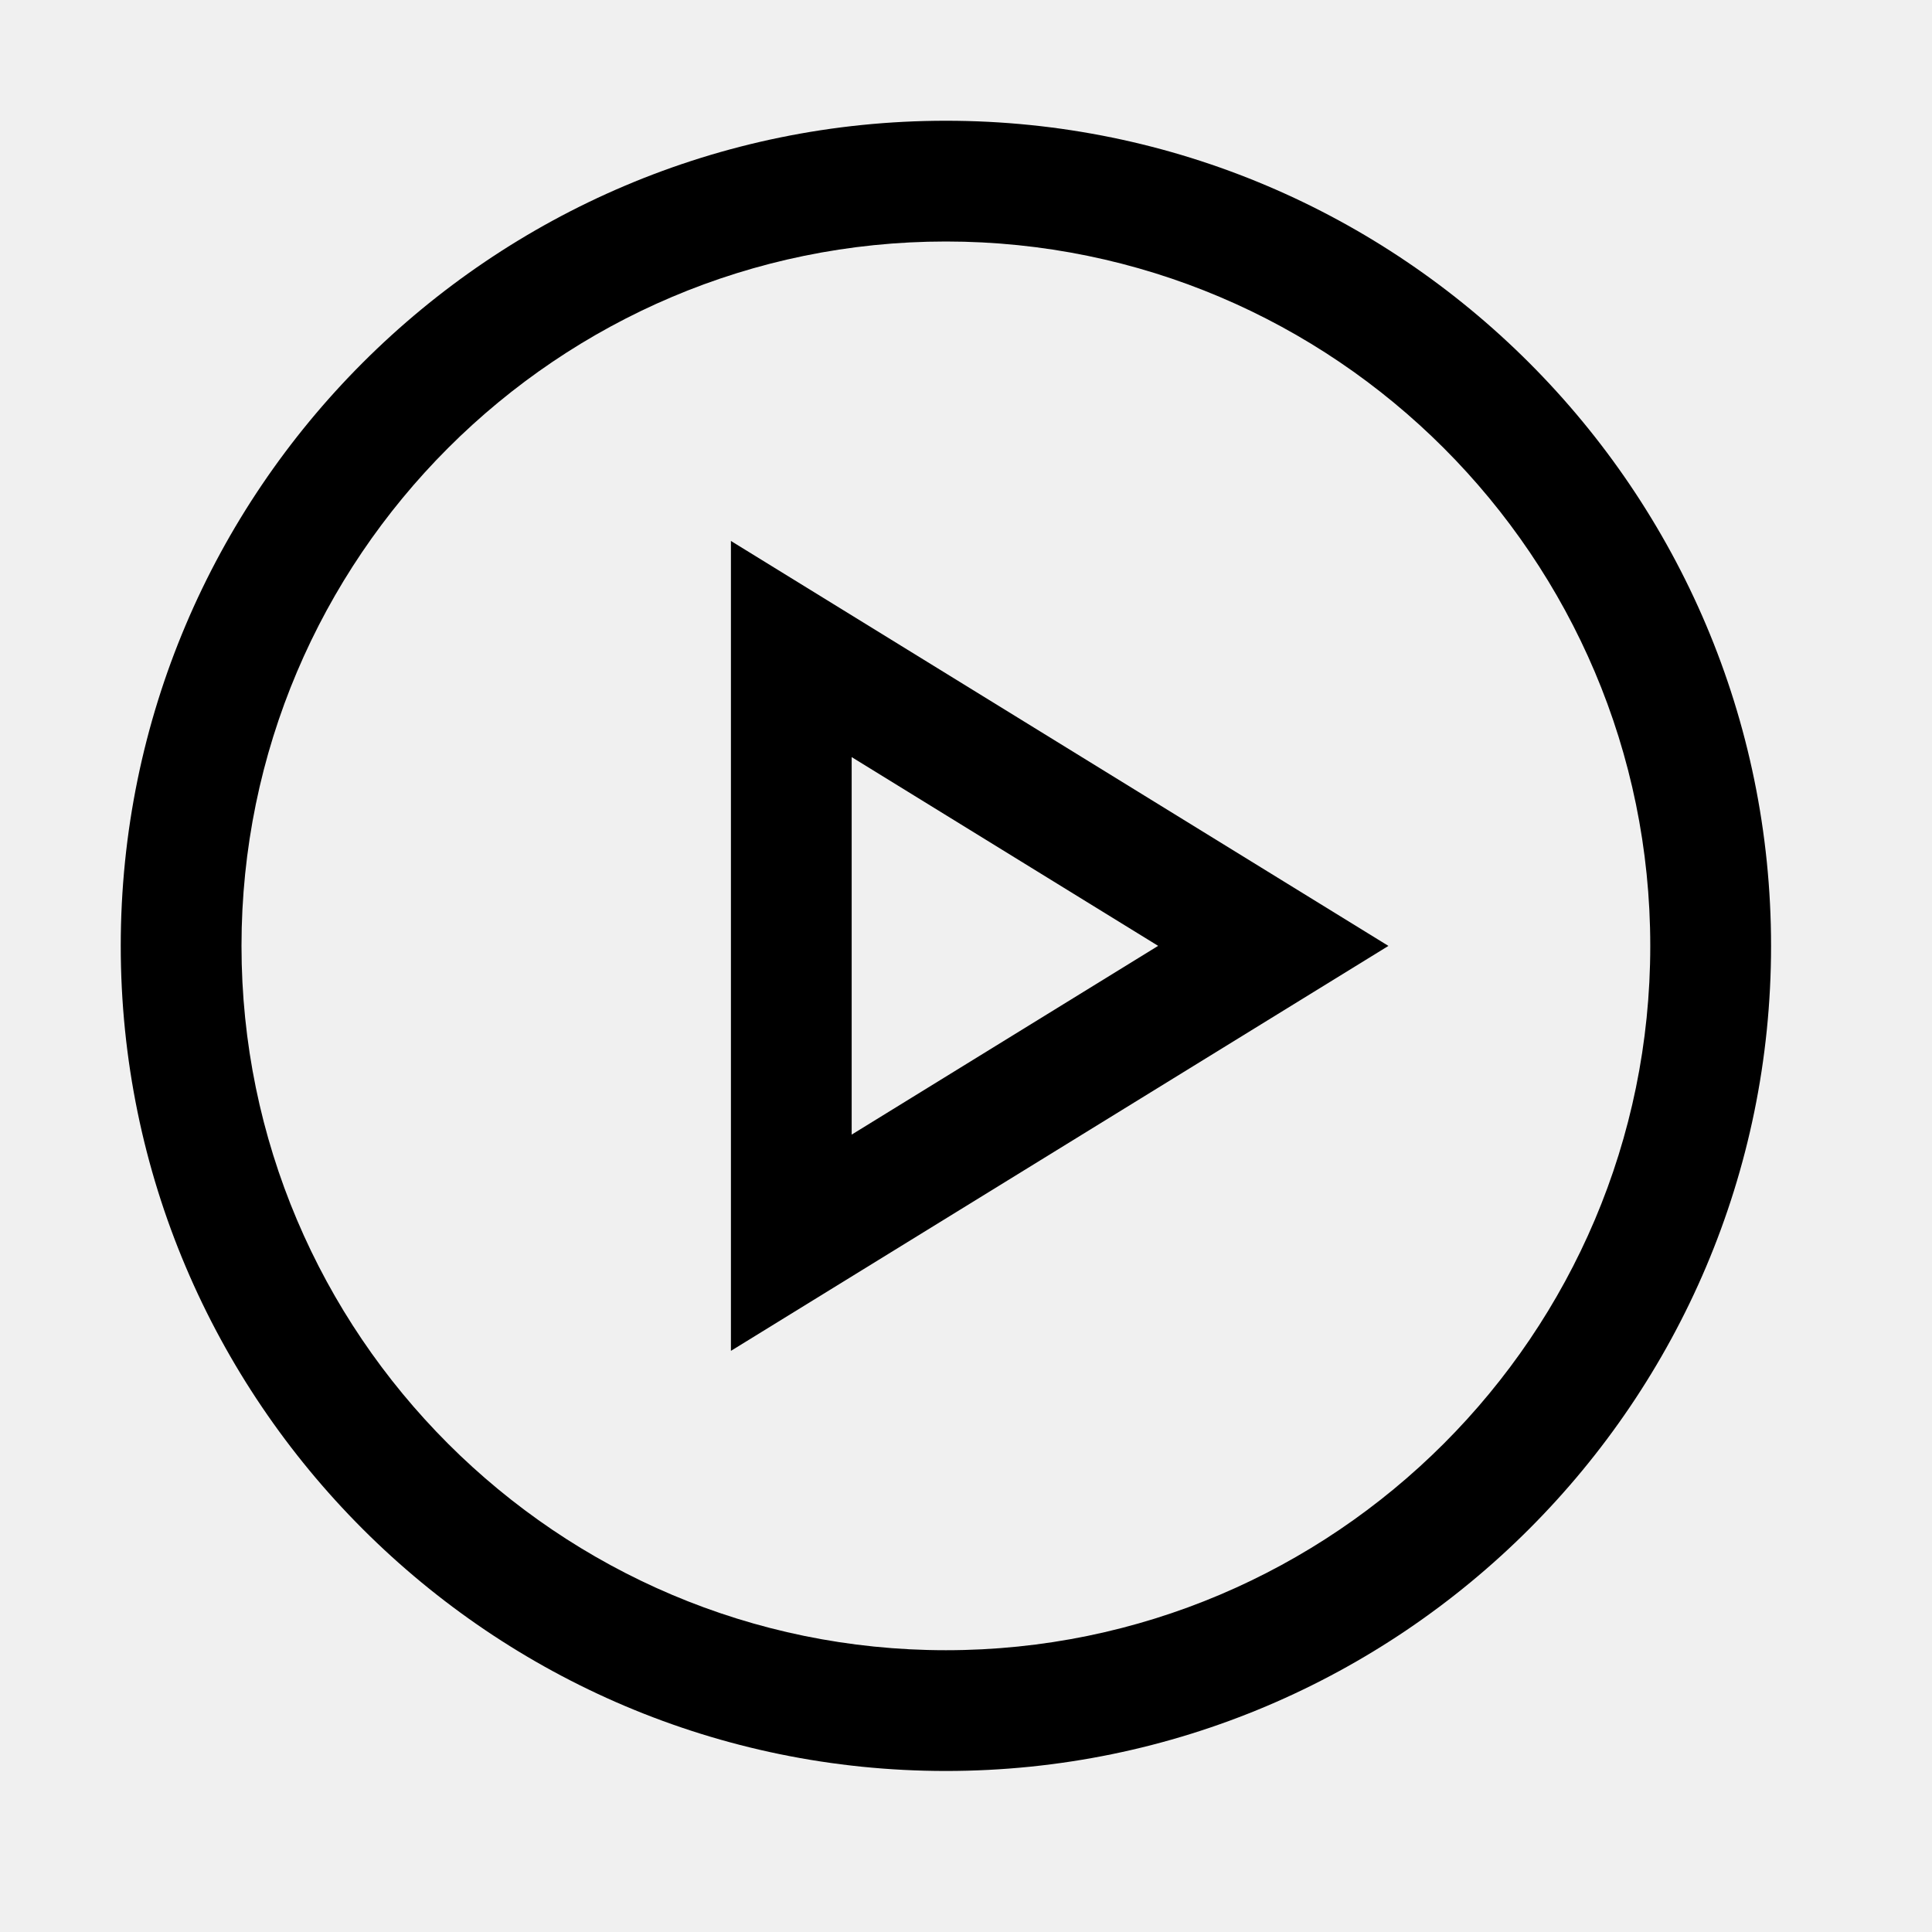
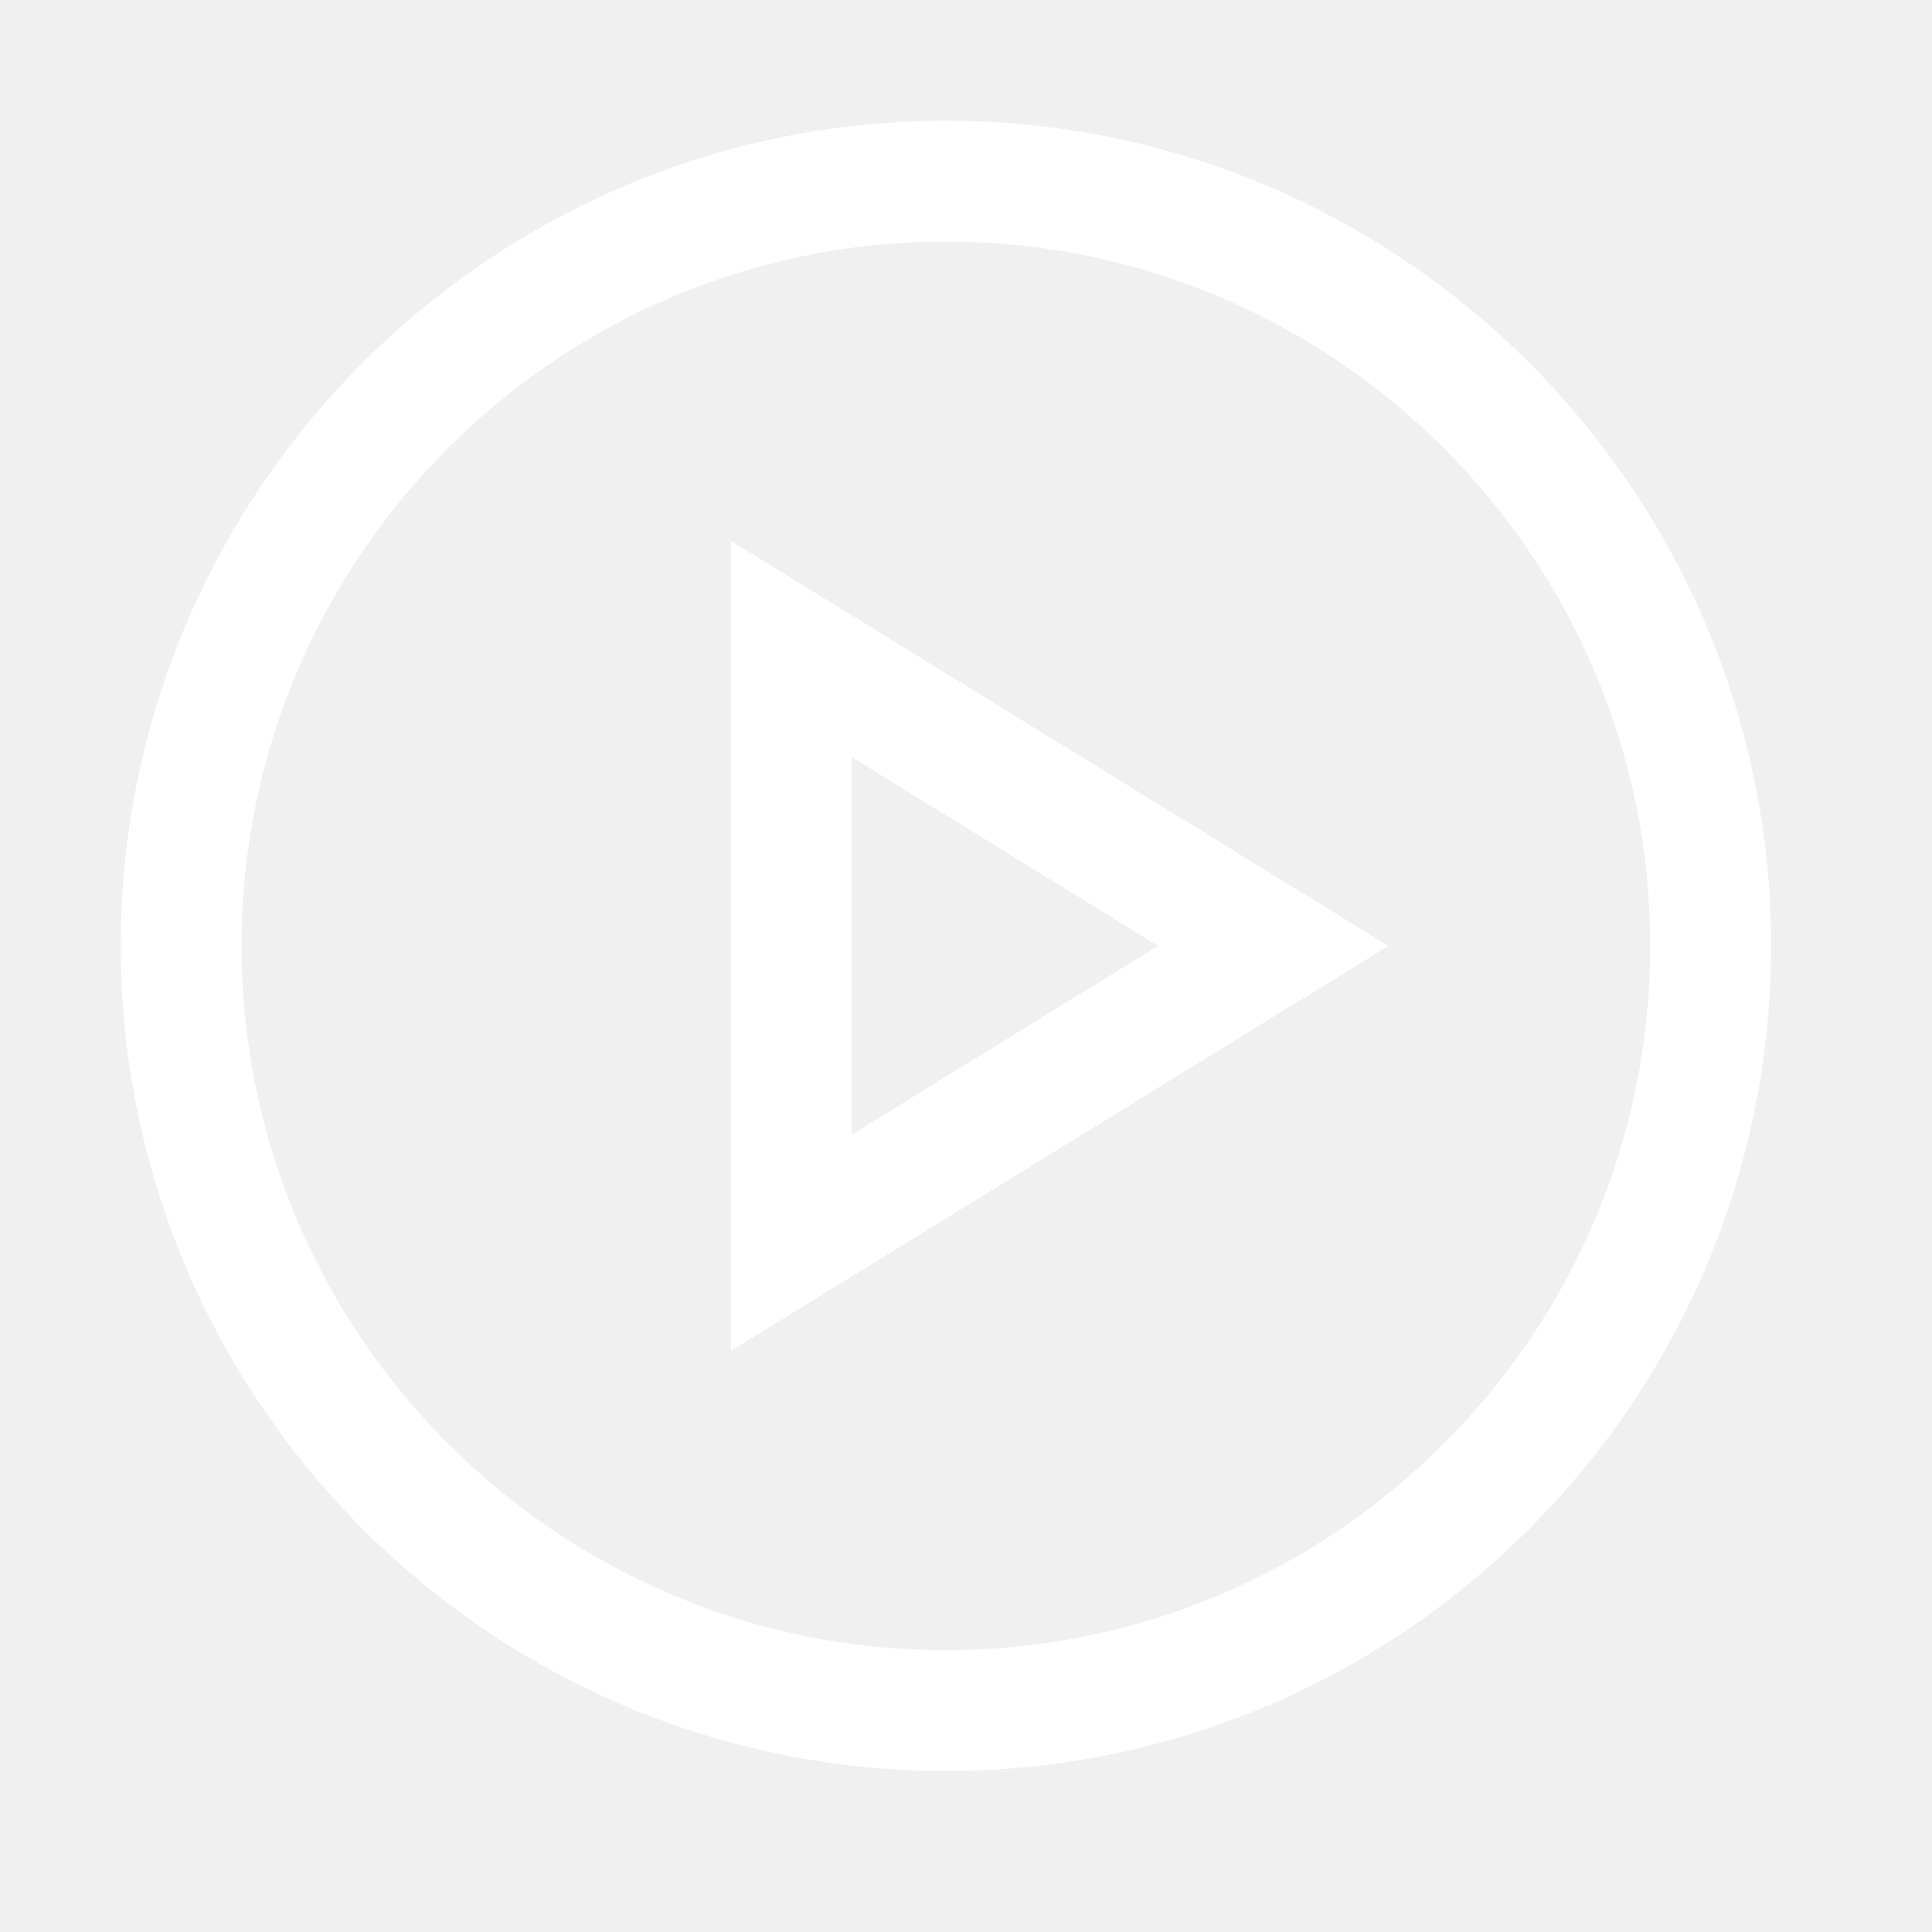
<svg xmlns="http://www.w3.org/2000/svg" viewBox="0 0 40 40">
-   <g fill="#000" fill-rule="evenodd">
+   <g fill="#fff" fill-rule="evenodd">
    <path d="M19.584 5C11.543 5 5 11.541 5 19.584c0 8.041 6.543 14.582 14.584 14.582S34.167 27.625 34.167 19.584C34.167 11.541 27.625 5 19.584 5m0 31.666c-9.42 0-17.084-7.664-17.084-17.082C2.5 10.164 10.164 2.5 19.584 2.5c9.42 0 17.084 7.664 17.084 17.084 0 9.419-7.664 17.082-17.084 17.082" />
    <path d="M17.633 15.676v7.815l6.345-3.908-6.345-3.908zm-2.5 12.291v-16.767l13.613 8.384-13.613 8.384z" />
  </g>
</svg>
